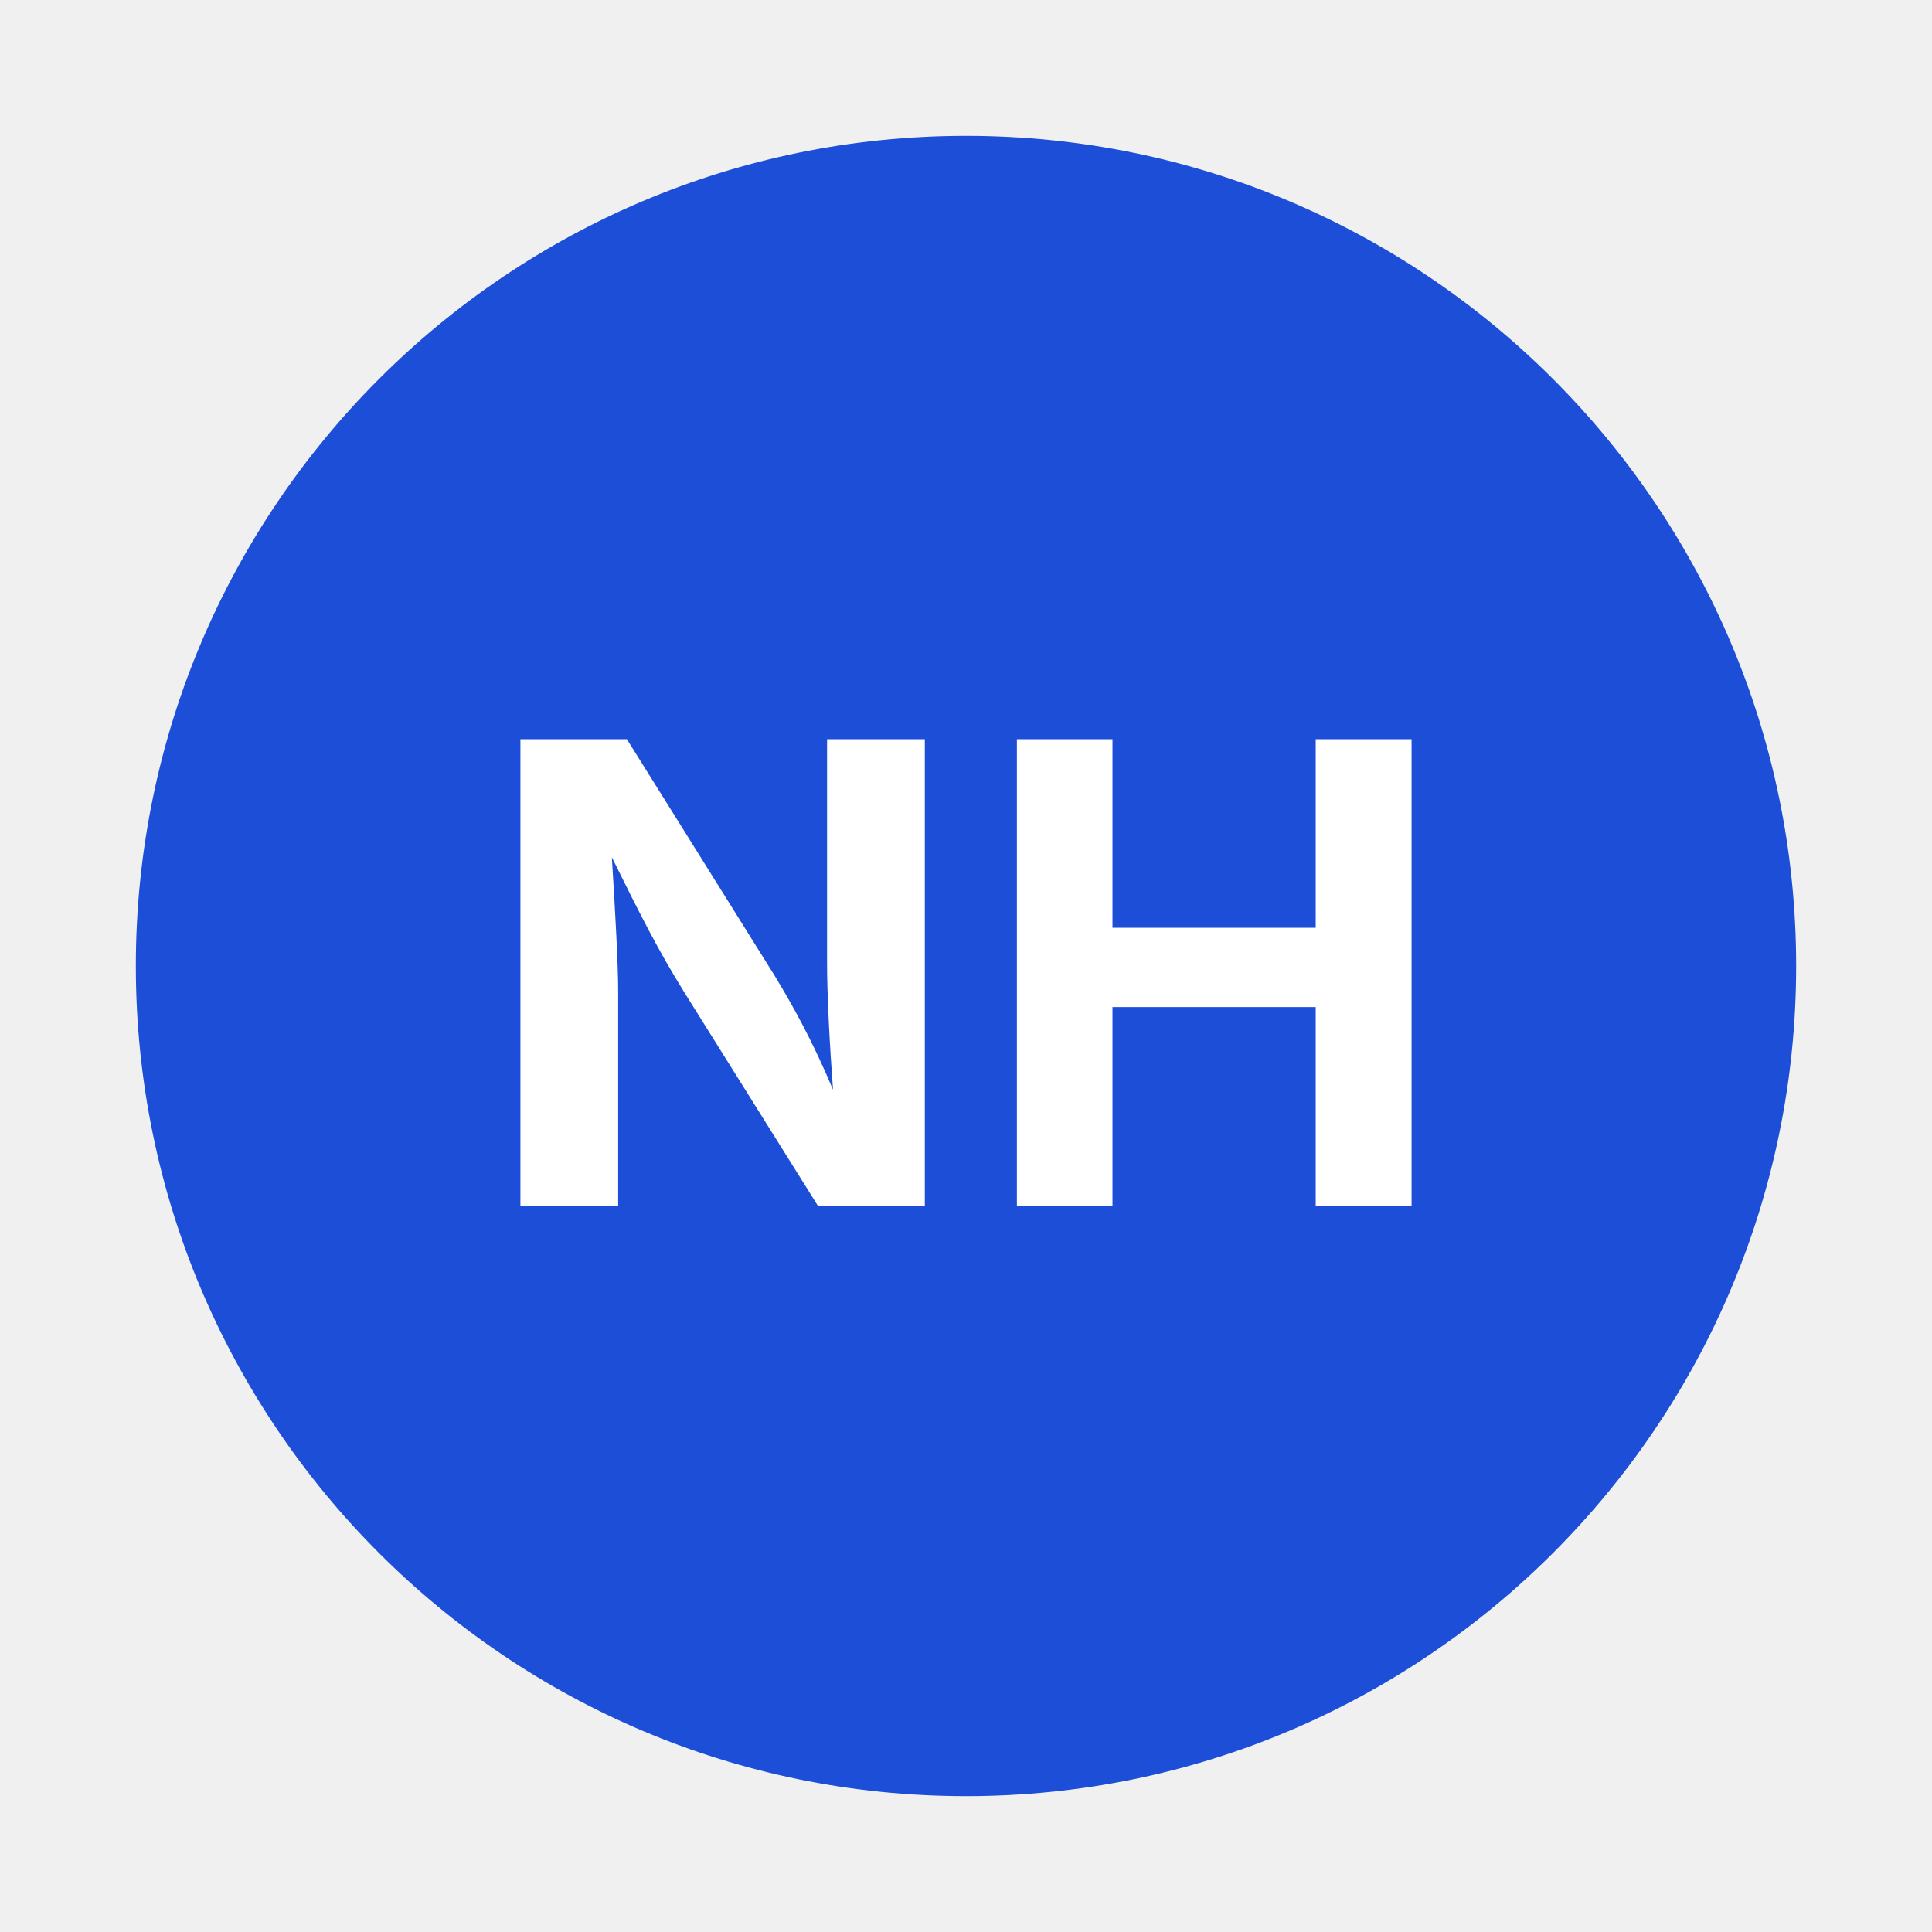
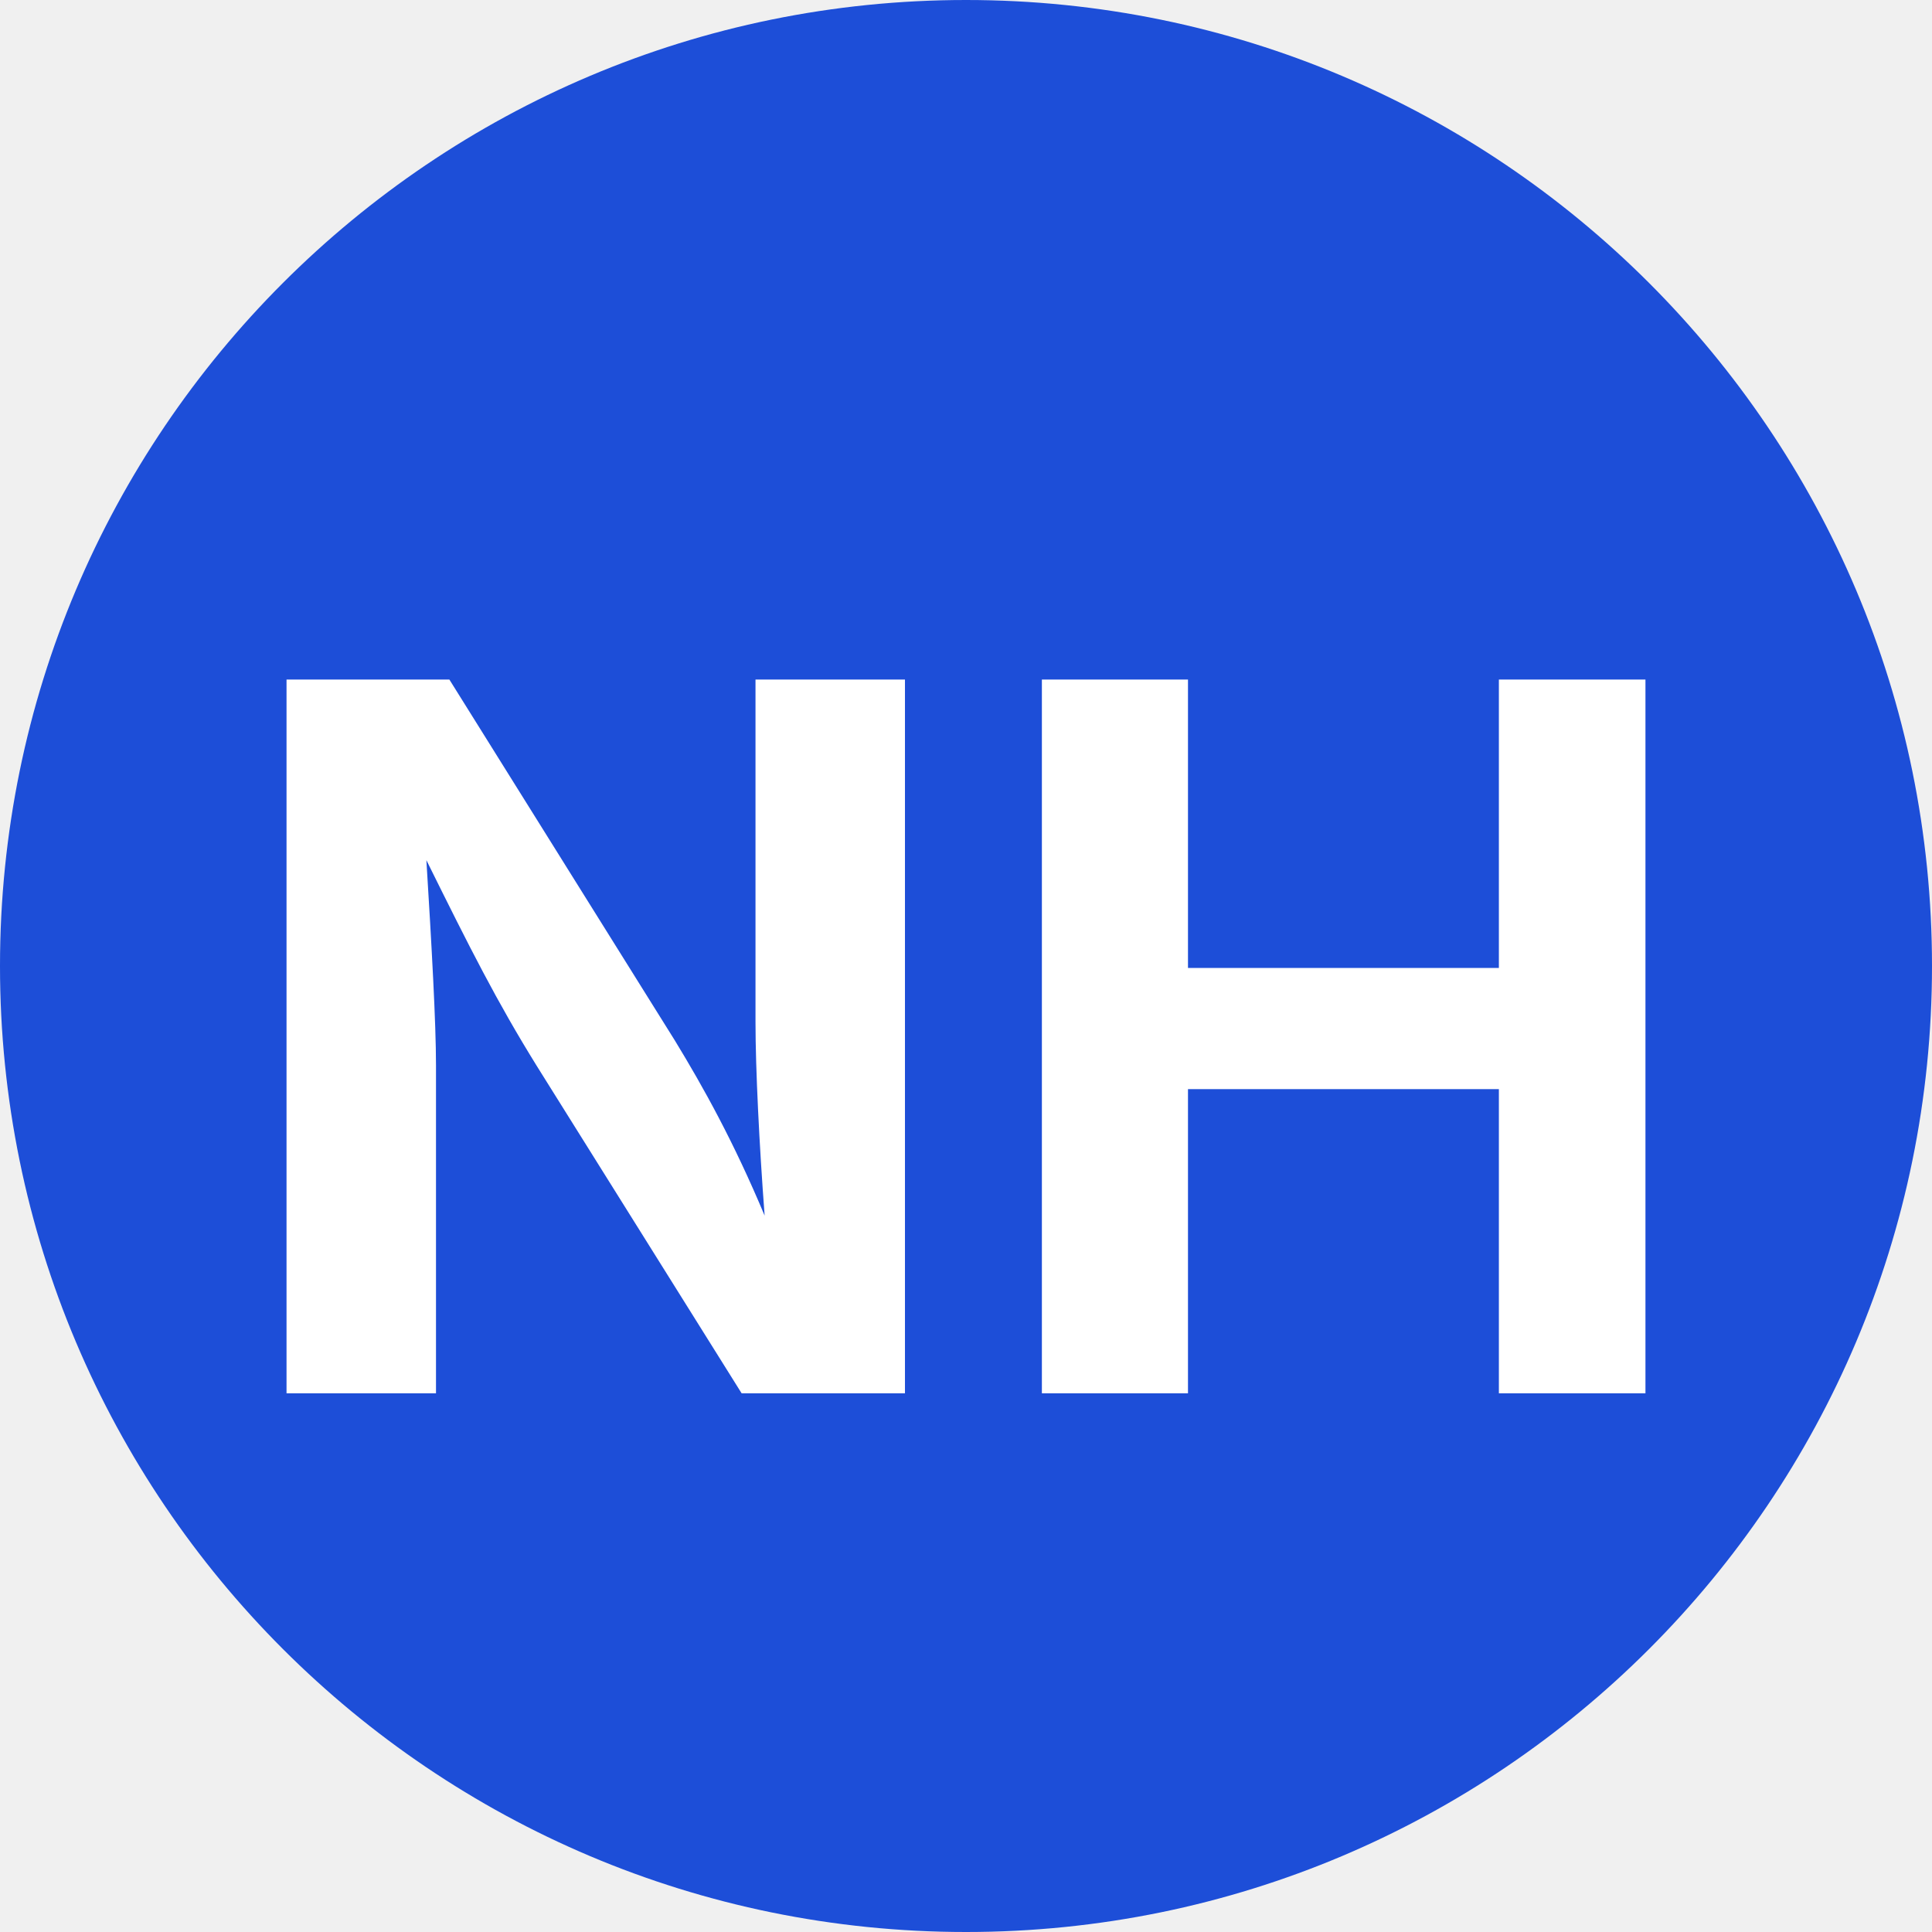
<svg xmlns="http://www.w3.org/2000/svg" viewBox="0 0 512 512" role="img" aria-label="NH icon">
  <rect width="512" height="512" fill="none" />
-   <circle cx="256" cy="256" r="220" fill="#1d4ed8" />
-   <text x="256" y="256" text-anchor="middle" dominant-baseline="middle" font-family="Inter, Arial, sans-serif" font-size="170" font-weight="700" letter-spacing="2" fill="#ffffff">NH</text>
+   <circle cx="256" cy="256" r="256" fill="#1d4ed8" />
+   <text x="256" y="272" text-anchor="middle" dominant-baseline="middle" font-family="Inter, Arial, sans-serif" font-size="260" font-weight="700" letter-spacing="2" fill="#ffffff">NH</text>
</svg>
